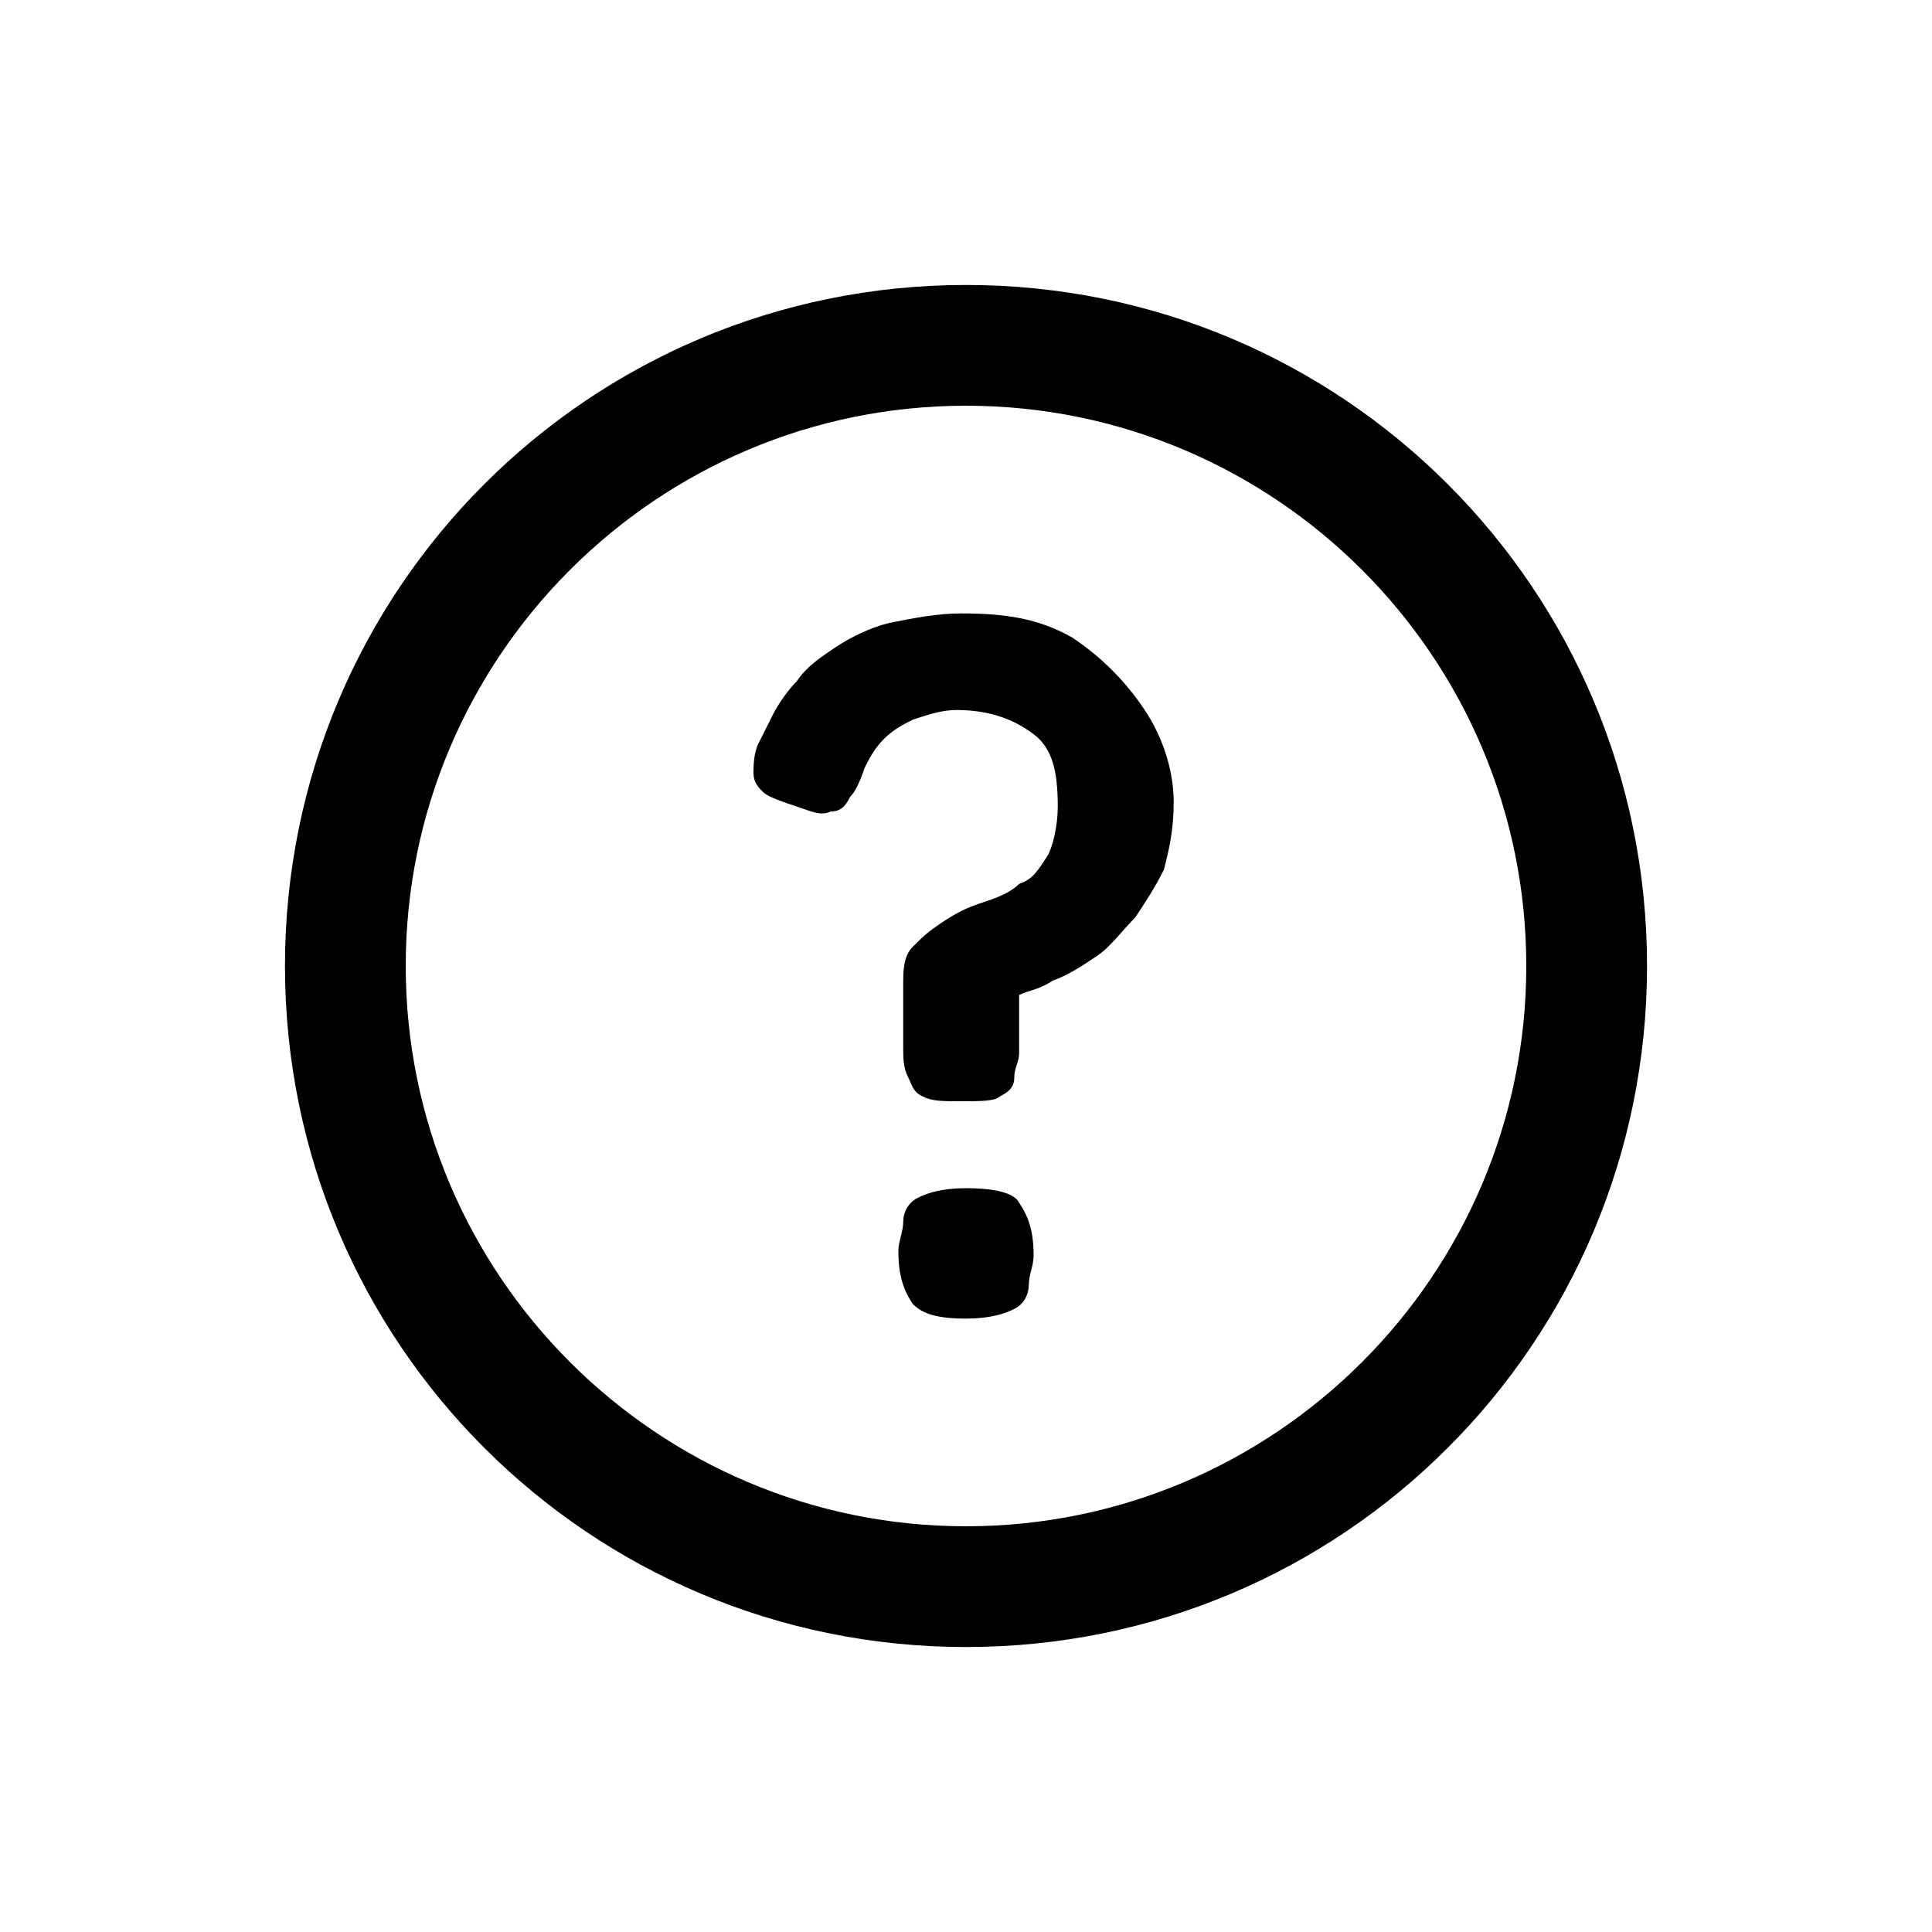
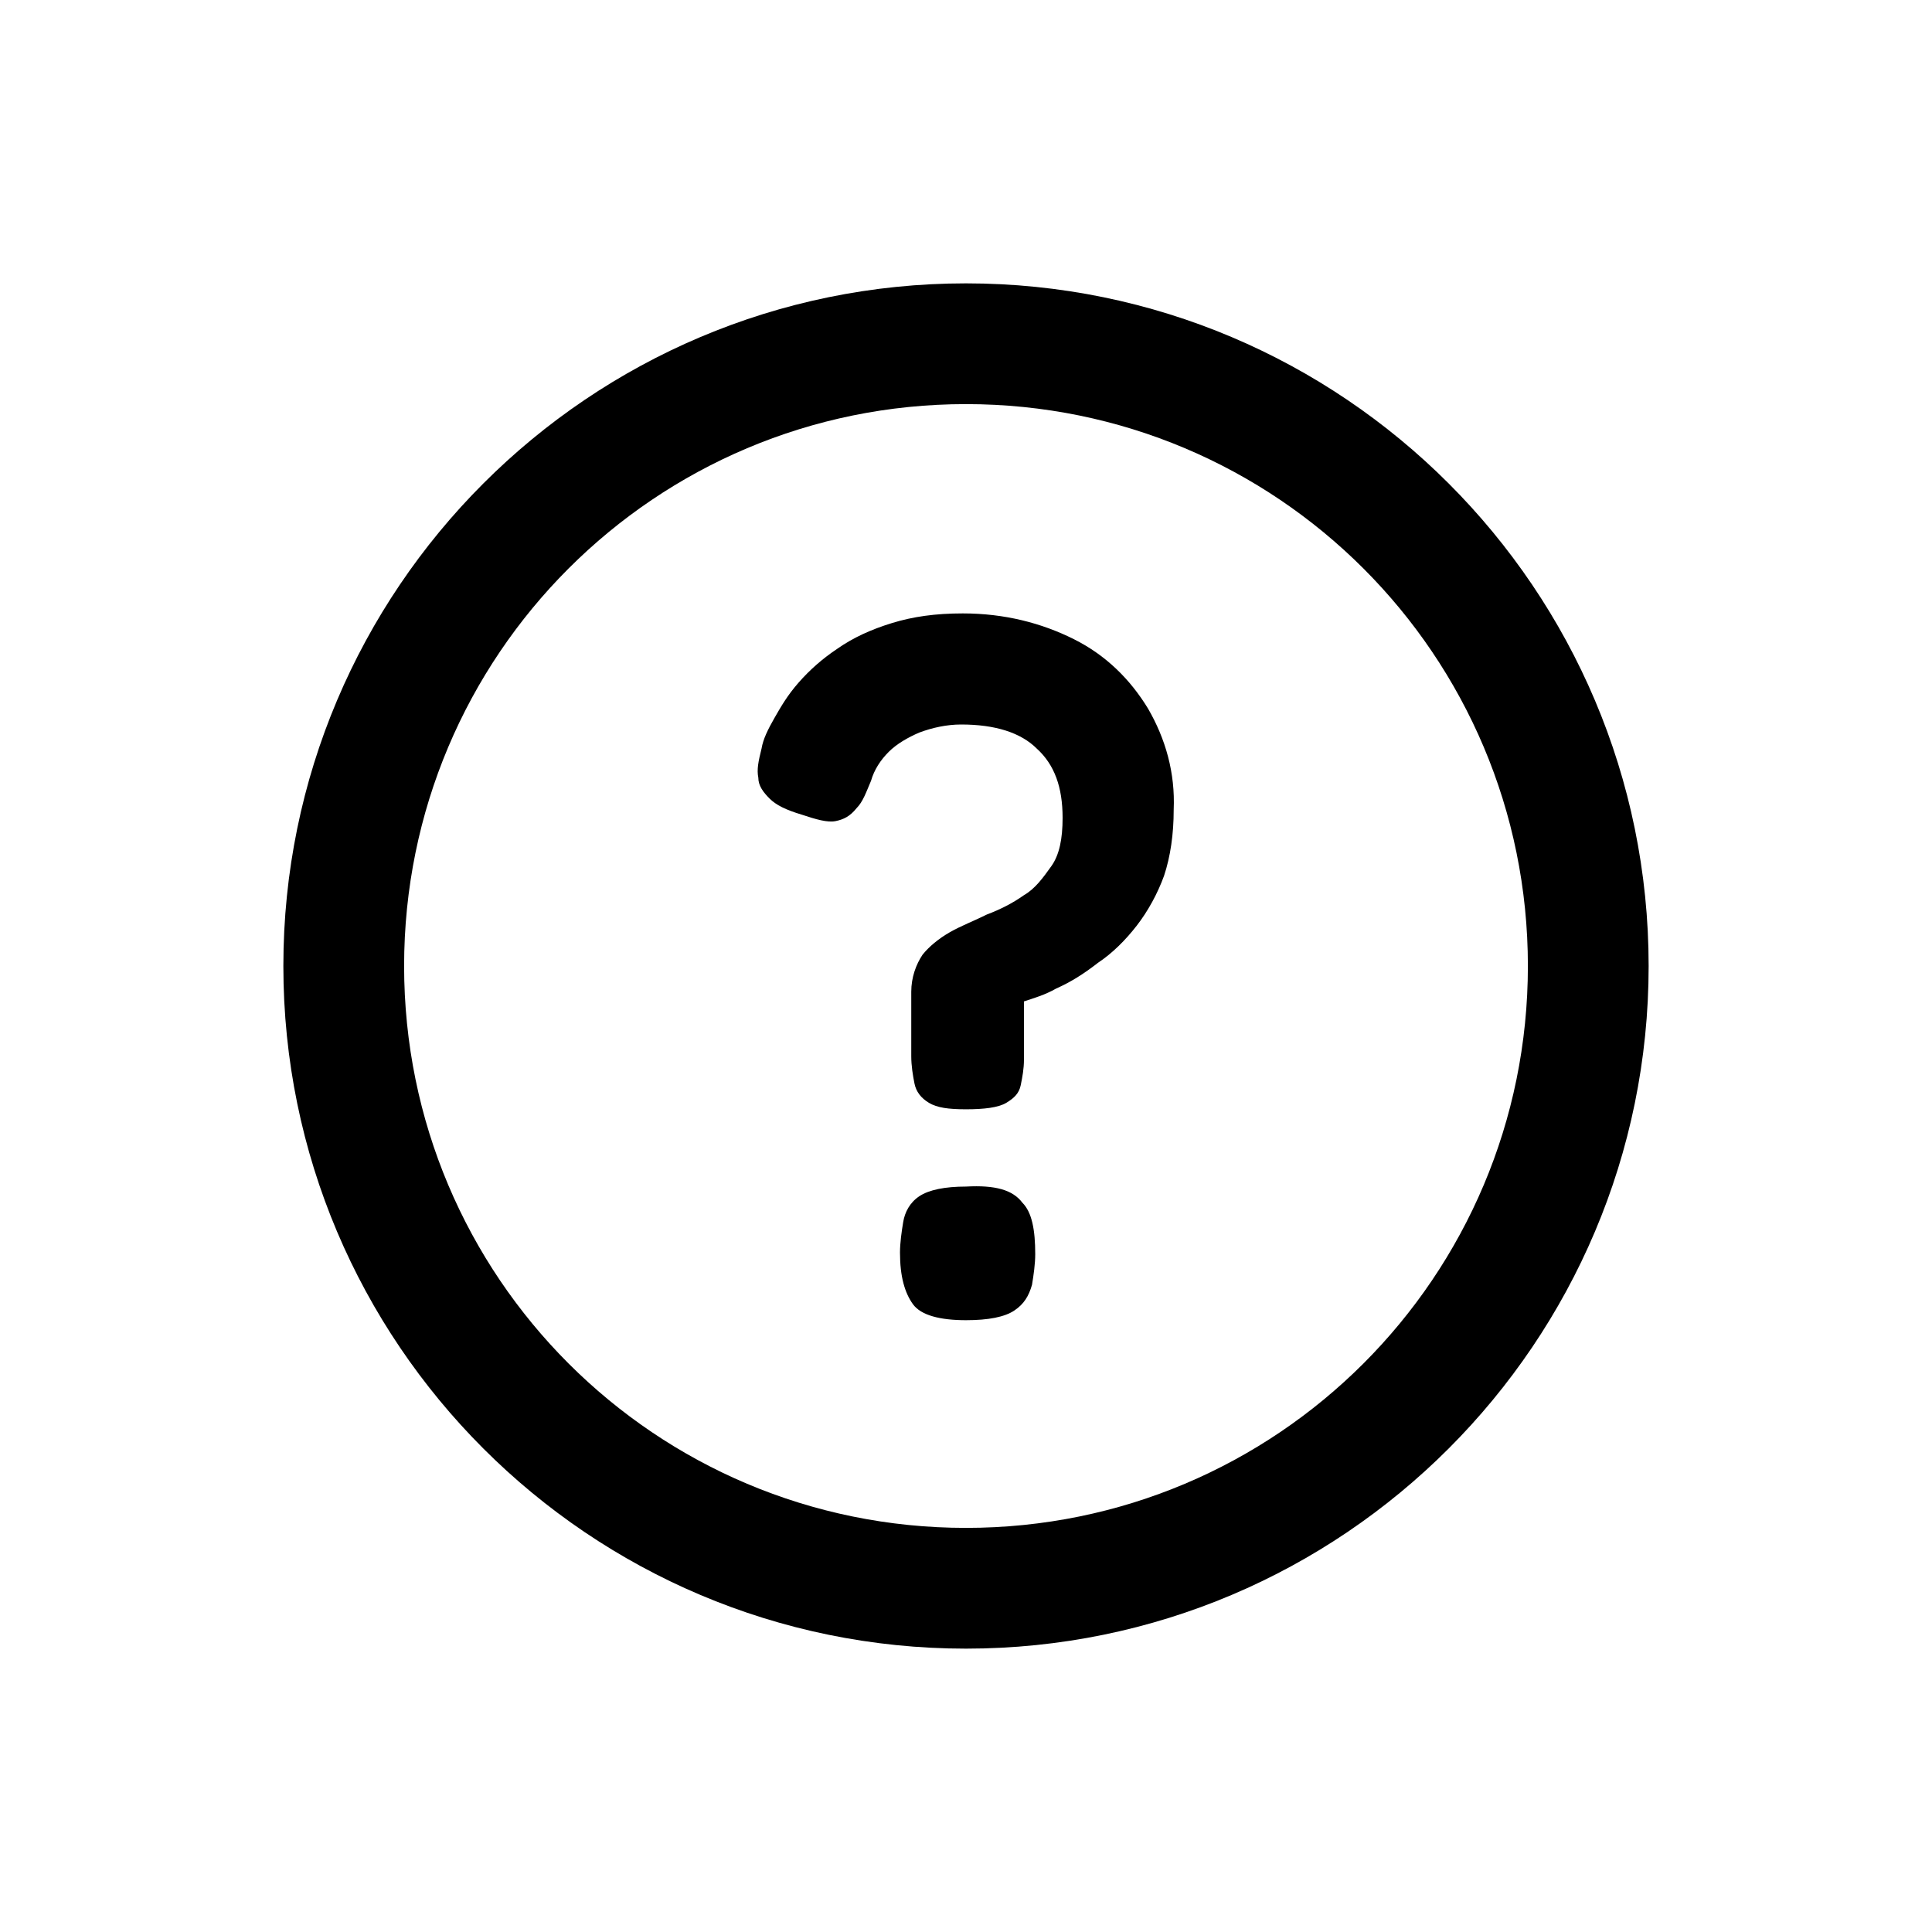
- <svg xmlns="http://www.w3.org/2000/svg" version="1.1" x="0px" y="0px" viewBox="0 0 40 40" style="enable-background:new 0 0 40 40;" xml:space="preserve">
-   <g id="BG">
- </g>
-   <g id="help-browser">
-     <g>
-       <path d="M20,8.4c6.4,0,11.6,5.2,11.6,11.6S26.4,31.6,20,31.6S8.4,26.4,8.4,20S13.6,8.4,20,8.4 M20,5.9C12.2,5.9,5.9,12.2,5.9,20    S12.2,34.1,20,34.1S34.1,27.8,34.1,20S27.8,5.9,20,5.9L20,5.9z" />
-       <path d="M20,24.6c-0.5,0-0.8,0.1-1,0.2s-0.3,0.3-0.3,0.5c0,0.2-0.1,0.4-0.1,0.6c0,0.5,0.1,0.8,0.3,1.1c0.2,0.2,0.5,0.3,1.1,0.3    c0.5,0,0.8-0.1,1-0.2s0.3-0.3,0.3-0.5c0-0.2,0.1-0.4,0.1-0.6c0-0.5-0.1-0.8-0.3-1.1C21,24.7,20.6,24.6,20,24.6z" />
-       <path d="M23.7,14.7c-0.4-0.6-0.9-1.1-1.5-1.5c-0.7-0.4-1.4-0.5-2.3-0.5c-0.5,0-1,0.1-1.5,0.2c-0.4,0.1-0.8,0.3-1.1,0.5    c-0.3,0.2-0.6,0.4-0.8,0.7c-0.2,0.2-0.4,0.5-0.5,0.7c-0.1,0.2-0.2,0.4-0.3,0.6c-0.1,0.2-0.1,0.5-0.1,0.6c0,0.2,0.1,0.3,0.2,0.4    c0.1,0.1,0.4,0.2,0.7,0.3c0.3,0.1,0.5,0.2,0.7,0.1c0.2,0,0.3-0.1,0.4-0.3c0.1-0.1,0.2-0.3,0.3-0.6c0.1-0.2,0.2-0.4,0.4-0.6    c0.2-0.2,0.4-0.3,0.6-0.4c0.3-0.1,0.6-0.2,0.9-0.2c0.7,0,1.2,0.2,1.6,0.5s0.5,0.8,0.5,1.5c0,0.4-0.1,0.8-0.2,1    c-0.2,0.3-0.3,0.5-0.6,0.6c-0.2,0.2-0.5,0.3-0.8,0.4s-0.5,0.2-0.8,0.4s-0.4,0.3-0.6,0.5c-0.2,0.2-0.2,0.5-0.2,0.8v1.3    c0,0.2,0,0.4,0.1,0.6s0.1,0.3,0.3,0.4c0.2,0.1,0.4,0.1,0.8,0.1c0.4,0,0.7,0,0.8-0.1c0.2-0.1,0.3-0.2,0.3-0.4s0.1-0.3,0.1-0.5v-1.2    c0.2-0.1,0.4-0.1,0.7-0.3c0.3-0.1,0.6-0.3,0.9-0.5c0.3-0.2,0.5-0.5,0.8-0.8c0.2-0.3,0.4-0.6,0.6-1c0.1-0.4,0.2-0.8,0.2-1.4    C24.3,16,24.1,15.3,23.7,14.7z" />
-     </g>
+ <svg xmlns="http://www.w3.org/2000/svg" version="1.1" id="help-browser" x="0px" y="0px" viewBox="0 0 120 120" style="enable-background:new 0 0 120 120;" xml:space="preserve">
+   <style type="text/css">
+ 	.st0{fill:none;}
+ </style>
+   <rect id="BG" y="0" class="st0" width="120" height="120" />
+   <g>
+     <path d="M60,25.1c19.3,0,34.9,15.6,34.9,34.9S79.3,94.9,60,94.9S25.1,79.3,25.1,60S40.7,25.1,60,25.1z M60,17.6   c-23.4,0-42.4,19-42.4,42.4s19,42.4,42.4,42.4s42.4-19,42.4-42.4S83.4,17.6,60,17.6z" />
+     <path d="M60,73.7c-1.3,0-2.3,0.2-2.9,0.6c-0.6,0.4-0.9,1-1,1.6c-0.1,0.6-0.2,1.3-0.2,1.9c0,1.5,0.3,2.5,0.8,3.2   c0.5,0.7,1.7,1,3.3,1c1.4,0,2.4-0.2,3-0.6c0.6-0.4,0.9-0.9,1.1-1.6c0.1-0.6,0.2-1.3,0.2-1.9c0-1.5-0.2-2.6-0.8-3.2   C62.9,73.9,61.8,73.6,60,73.7L60,73.7z" />
+     <path d="M71.3,44c-1.1-1.8-2.6-3.3-4.6-4.3c-2-1-4.3-1.6-6.9-1.6c-1.7,0-3.1,0.2-4.4,0.6c-1.3,0.4-2.4,0.9-3.4,1.6   c-0.9,0.6-1.7,1.3-2.4,2.1s-1.1,1.5-1.5,2.2c-0.4,0.7-0.7,1.3-0.8,1.9c-0.2,0.8-0.3,1.3-0.2,1.8c0,0.5,0.3,0.9,0.7,1.3   c0.4,0.4,1,0.7,2,1c0.9,0.3,1.6,0.5,2.1,0.4c0.5-0.1,0.9-0.3,1.3-0.8c0.4-0.4,0.6-1,0.9-1.7c0.2-0.7,0.6-1.3,1.1-1.8   c0.5-0.5,1.2-0.9,1.9-1.2c0.8-0.3,1.7-0.5,2.6-0.5c2.1,0,3.7,0.5,4.7,1.5c1.1,1,1.6,2.4,1.6,4.3c0,1.3-0.2,2.3-0.7,3   s-1,1.4-1.7,1.8c-0.7,0.5-1.5,0.9-2.3,1.2c-0.8,0.4-1.6,0.7-2.3,1.1s-1.3,0.9-1.7,1.4c-0.4,0.6-0.7,1.4-0.7,2.3v4   c0,0.6,0.1,1.2,0.2,1.7s0.4,0.9,0.9,1.2c0.5,0.3,1.2,0.4,2.3,0.4c1.1,0,2-0.1,2.5-0.4c0.5-0.3,0.8-0.6,0.9-1.1   c0.1-0.5,0.2-1,0.2-1.6v-3.6c0.6-0.2,1.3-0.4,2-0.8c0.9-0.4,1.7-0.9,2.6-1.6c0.9-0.6,1.7-1.4,2.4-2.3c0.7-0.9,1.3-2,1.7-3.1   c0.4-1.2,0.6-2.6,0.6-4.1C73,48,72.4,45.9,71.3,44L71.3,44z" />
  </g>
</svg>
